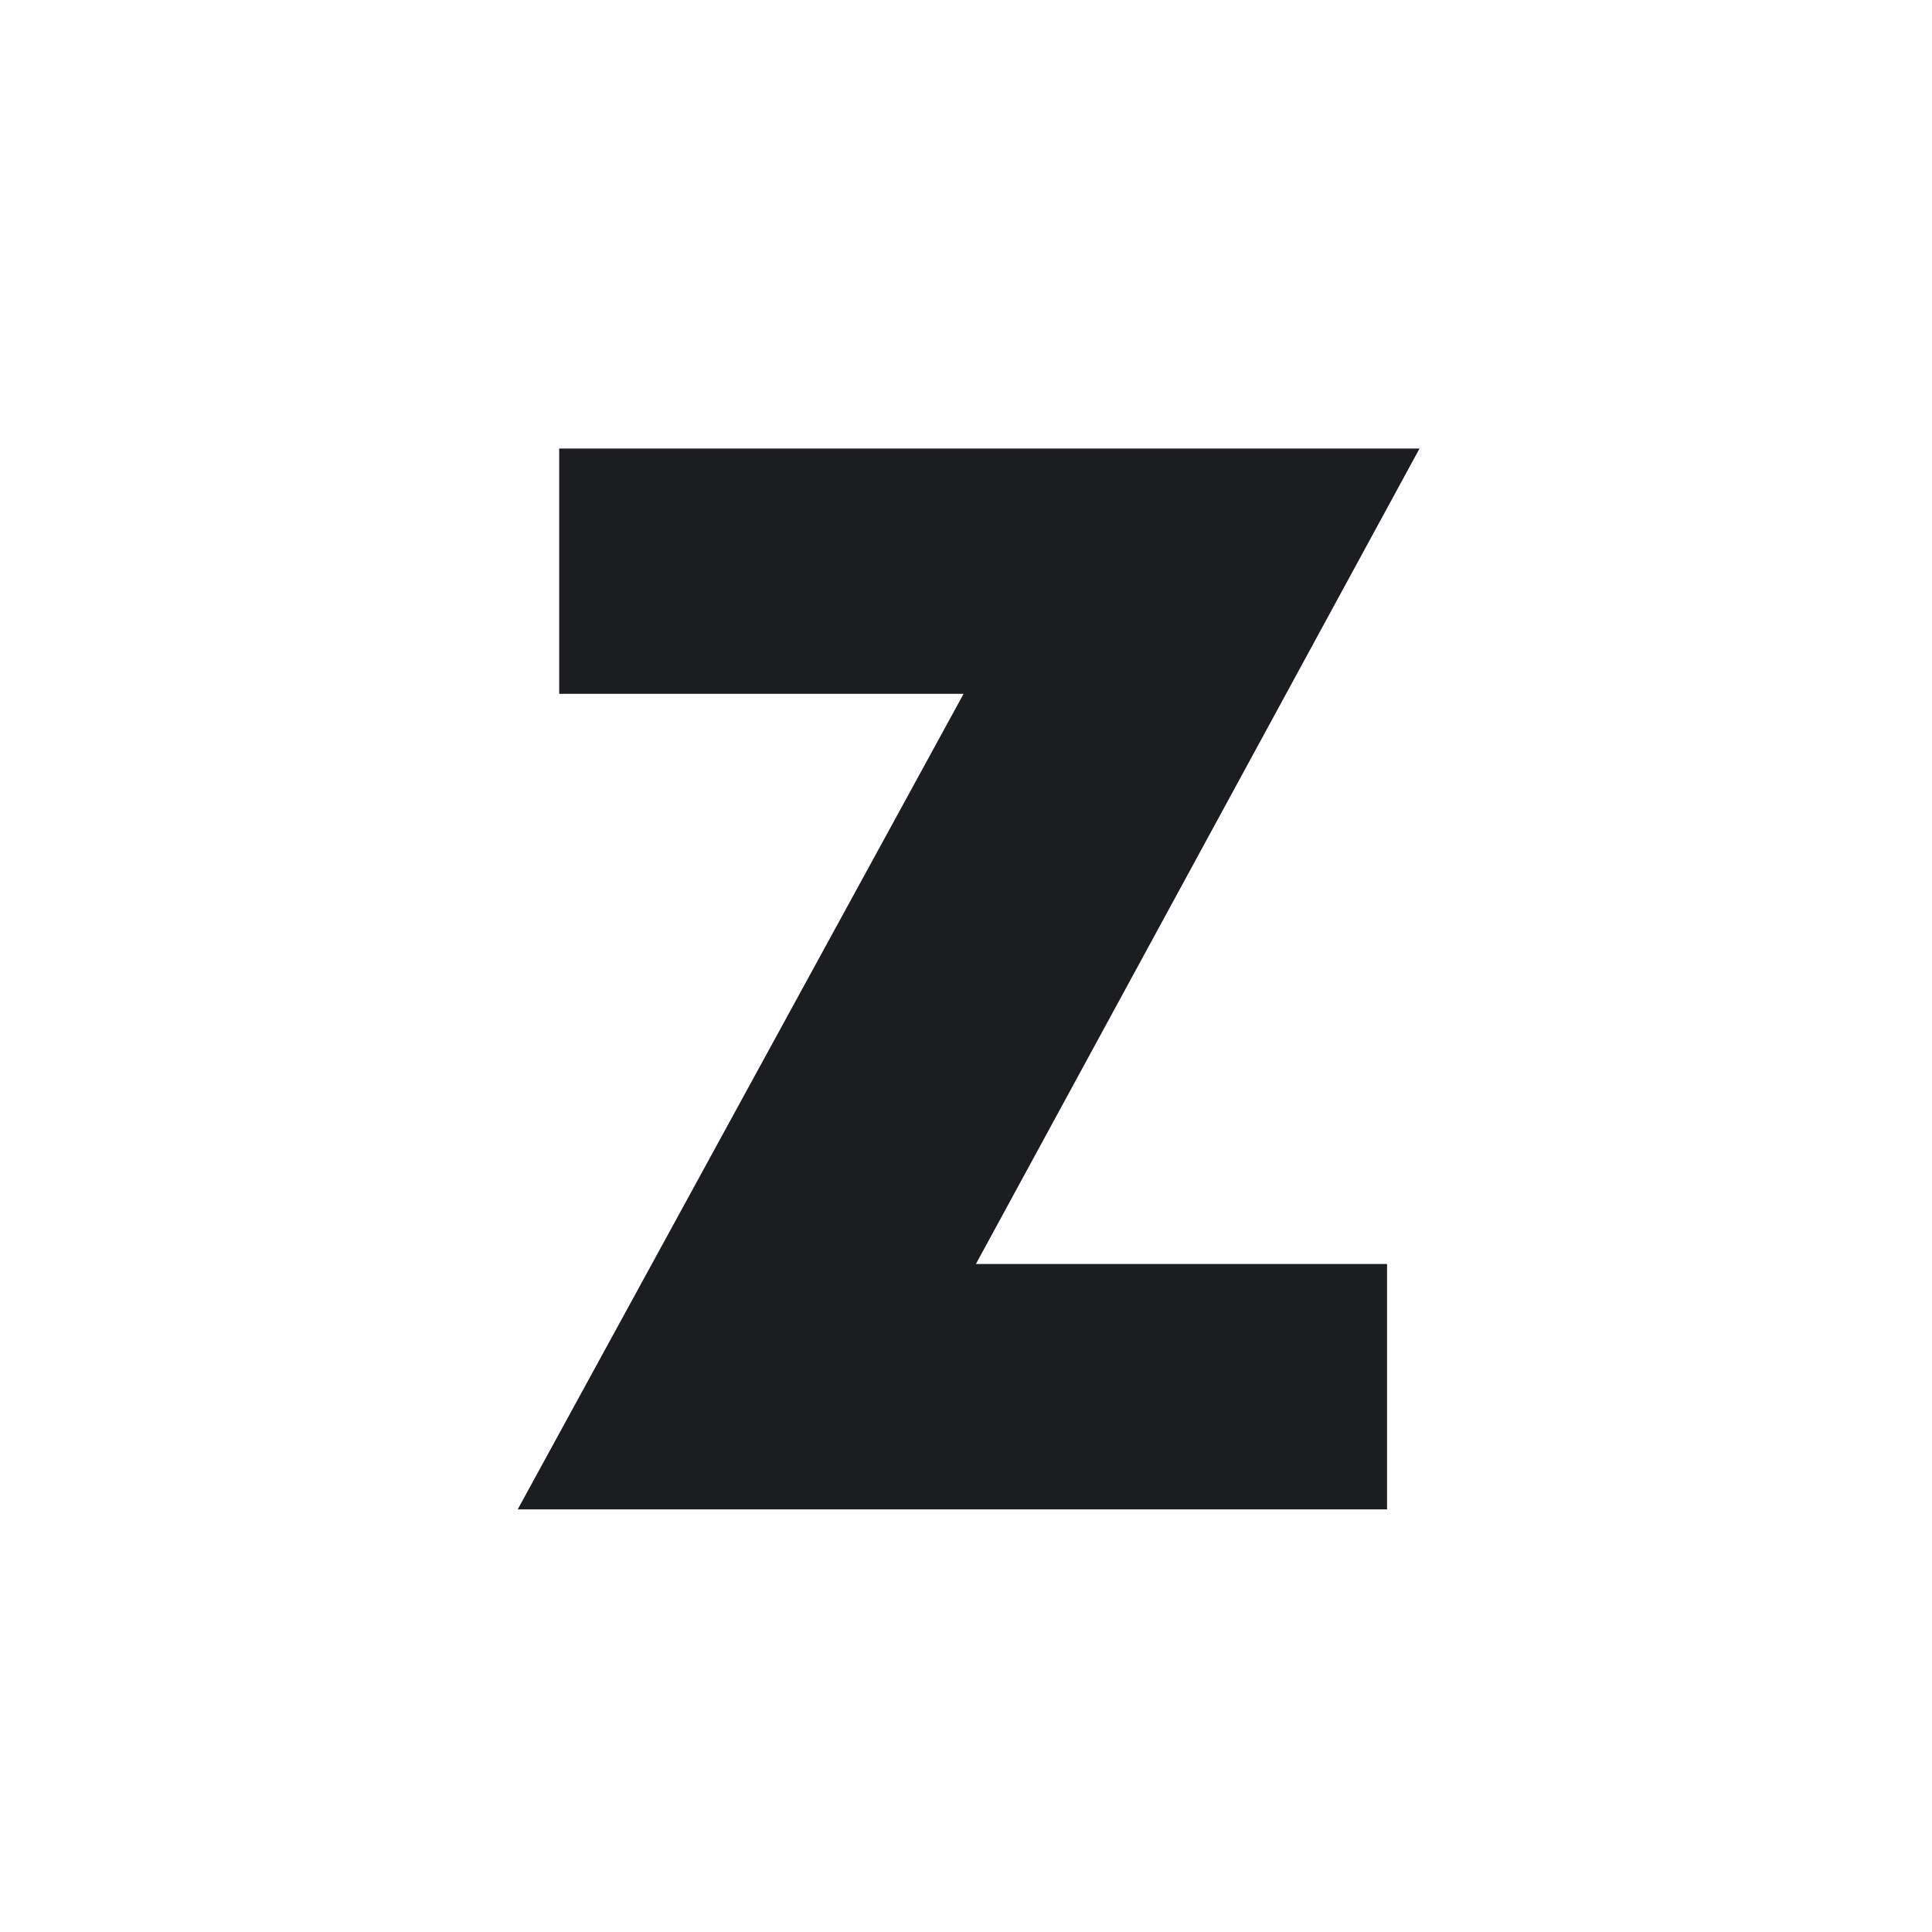
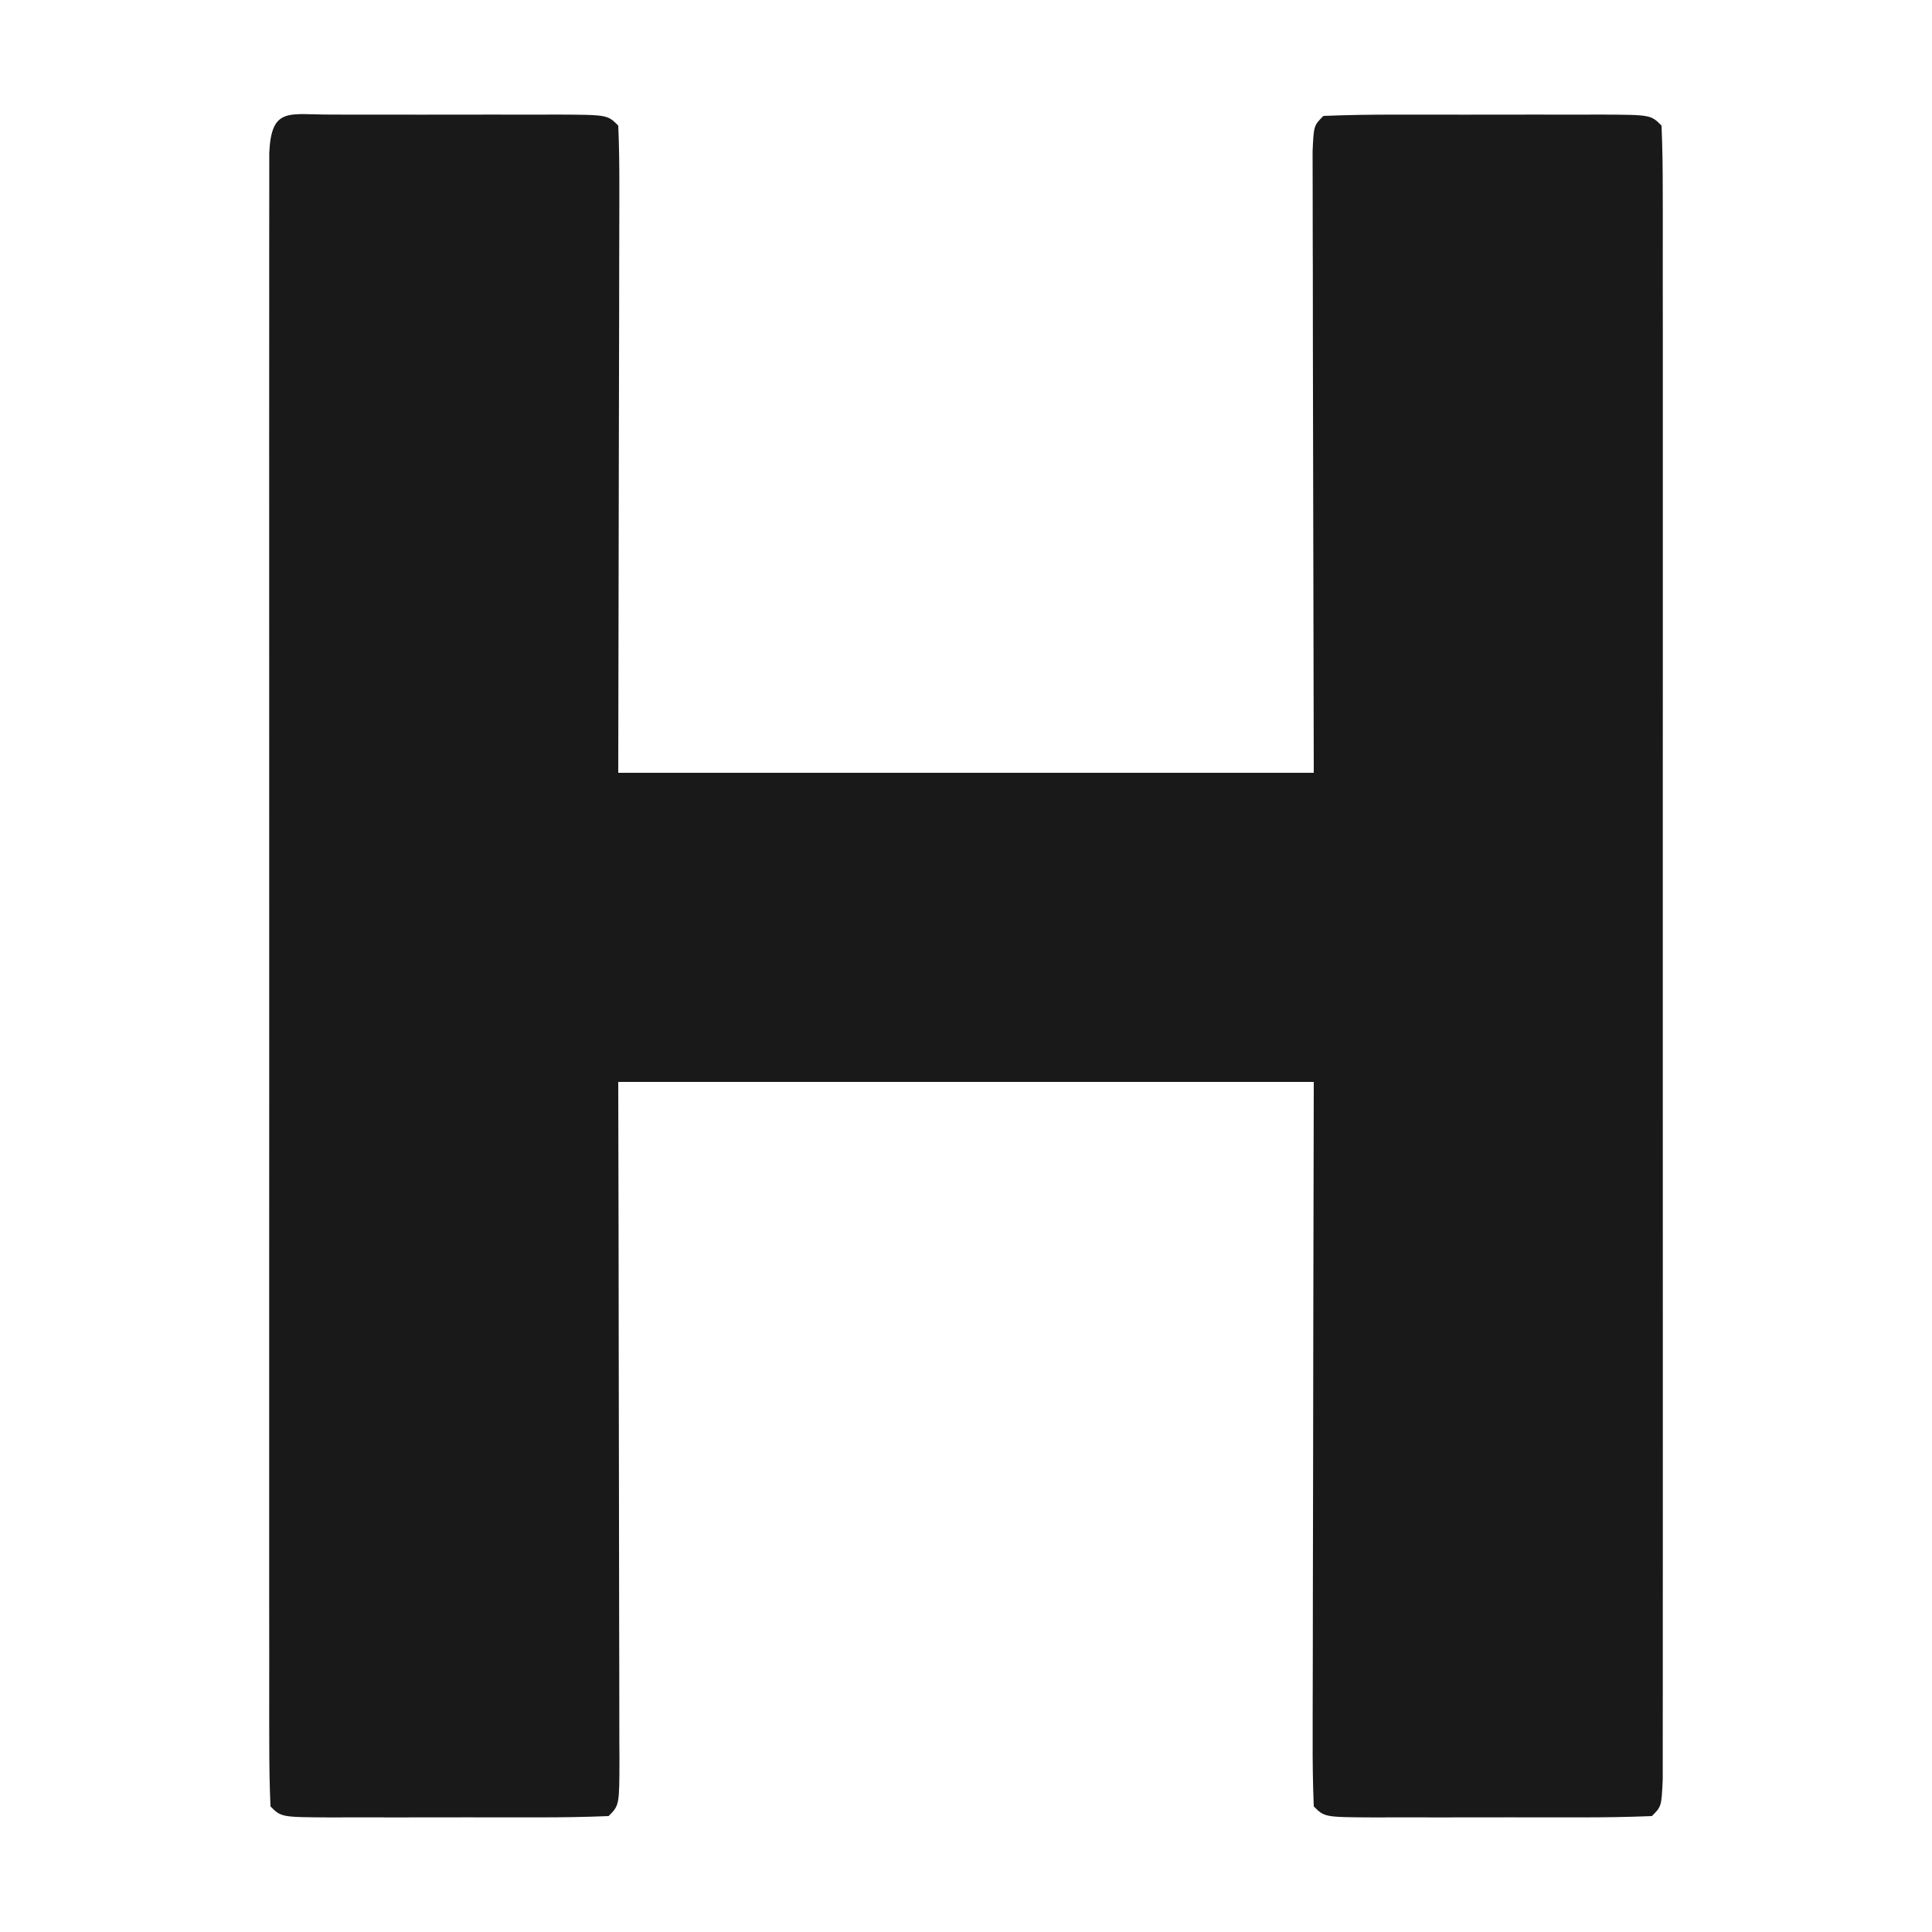
- <svg xmlns="http://www.w3.org/2000/svg" viewBox="0 0 32 32">
-   <style>
-   path { fill: #1c1d20; }
-   @media (prefers-color-scheme: dark) {
-     path { fill: #f2f2f0; }
-   }
-   </style>
-   <path d="M23.512 7.429L16.164 20.936H22.974V25H8.575L15.96 11.492H9.262V7.429H23.512Z" />
+ <svg xmlns="http://www.w3.org/2000/svg" version="1.1" width="200" height="200">
+   <path d="M0 0 C0.735 0.002 1.471 0.004 2.229 0.006 C2.979 0.005 3.73 0.004 4.504 0.003 C6.094 0.003 7.685 0.004 9.275 0.009 C11.718 0.014 14.161 0.009 16.604 0.002 C18.145 0.003 19.687 0.004 21.229 0.006 C21.964 0.004 22.699 0.002 23.457 0 C28.614 0.024 28.614 0.024 29.729 1.139 C29.823 3.225 29.846 5.315 29.842 7.403 C29.842 8.067 29.842 8.731 29.842 9.416 C29.842 11.575 29.834 13.734 29.826 15.893 C29.825 17.209 29.824 18.525 29.823 19.881 C29.818 24.821 29.804 29.761 29.791 34.701 C29.76 51.253 29.76 51.253 29.729 68.139 C53.489 68.139 77.249 68.139 101.729 68.139 C101.689 46.134 101.689 46.134 101.638 24.129 C101.636 21.384 101.633 18.638 101.631 15.893 C101.628 15.175 101.626 14.457 101.623 13.717 C101.616 11.612 101.615 9.508 101.615 7.403 C101.613 6.215 101.611 5.027 101.608 3.803 C101.729 1.139 101.729 1.139 102.729 0.139 C105.238 0.038 107.719 -0.001 110.229 0.006 C110.979 0.005 111.73 0.004 112.504 0.003 C114.094 0.003 115.685 0.004 117.275 0.009 C119.718 0.014 122.161 0.009 124.604 0.002 C126.145 0.003 127.687 0.004 129.229 0.006 C129.964 0.004 130.699 0.002 131.457 0 C136.614 0.024 136.614 0.024 137.729 1.139 C137.828 3.377 137.855 5.618 137.855 7.858 C137.857 8.569 137.859 9.28 137.86 10.012 C137.864 12.411 137.861 14.81 137.858 17.209 C137.859 18.922 137.861 20.635 137.863 22.348 C137.868 27.013 137.866 31.678 137.863 36.343 C137.86 41.214 137.863 46.085 137.864 50.956 C137.866 59.137 137.864 67.319 137.859 75.5 C137.853 84.973 137.855 94.447 137.861 103.92 C137.865 112.038 137.866 120.156 137.863 128.274 C137.862 133.129 137.862 137.984 137.865 142.84 C137.868 147.403 137.866 151.967 137.86 156.53 C137.859 158.21 137.859 159.89 137.861 161.57 C137.864 163.853 137.861 166.136 137.855 168.42 C137.855 170.341 137.855 170.341 137.854 172.301 C137.729 175.139 137.729 175.139 136.729 176.139 C134.219 176.24 131.738 176.279 129.229 176.272 C128.478 176.273 127.727 176.274 126.953 176.275 C125.363 176.275 123.772 176.273 122.182 176.269 C119.739 176.264 117.296 176.269 114.854 176.276 C113.312 176.275 111.77 176.274 110.229 176.272 C109.493 176.274 108.758 176.276 108 176.278 C102.843 176.254 102.843 176.254 101.729 175.139 C101.634 172.796 101.603 170.483 101.615 168.141 C101.615 167.409 101.615 166.677 101.615 165.923 C101.615 163.494 101.623 161.065 101.631 158.635 C101.633 156.955 101.634 155.275 101.635 153.595 C101.639 149.164 101.649 144.734 101.66 140.303 C101.672 134.992 101.676 129.68 101.682 124.369 C101.692 116.292 101.711 108.216 101.729 100.139 C77.969 100.139 54.209 100.139 29.729 100.139 C29.74 105.541 29.752 110.944 29.764 116.51 C29.769 119.923 29.774 123.337 29.777 126.75 C29.783 132.174 29.79 137.597 29.804 143.02 C29.815 147.39 29.821 151.76 29.823 156.13 C29.825 157.801 29.829 159.472 29.834 161.144 C29.841 163.476 29.843 165.808 29.842 168.141 C29.846 168.838 29.849 169.536 29.853 170.255 C29.843 175.025 29.843 175.025 28.729 176.139 C26.219 176.24 23.738 176.279 21.229 176.272 C20.478 176.273 19.727 176.274 18.953 176.275 C17.363 176.275 15.772 176.273 14.182 176.269 C11.739 176.264 9.296 176.269 6.854 176.276 C5.312 176.275 3.77 176.274 2.229 176.272 C1.493 176.274 0.758 176.276 0 176.278 C-5.157 176.254 -5.157 176.254 -6.271 175.139 C-6.371 172.901 -6.398 170.66 -6.398 168.42 C-6.4 167.709 -6.402 166.998 -6.403 166.266 C-6.407 163.867 -6.404 161.468 -6.401 159.069 C-6.402 157.356 -6.404 155.643 -6.406 153.93 C-6.411 149.265 -6.409 144.6 -6.406 139.935 C-6.403 135.064 -6.406 130.193 -6.407 125.322 C-6.409 117.141 -6.407 108.959 -6.402 100.778 C-6.396 91.304 -6.398 81.831 -6.404 72.358 C-6.408 64.24 -6.409 56.122 -6.406 48.004 C-6.405 43.149 -6.404 38.294 -6.408 33.438 C-6.411 28.875 -6.409 24.311 -6.403 19.748 C-6.402 18.068 -6.402 16.388 -6.404 14.708 C-6.407 12.425 -6.403 10.141 -6.398 7.858 C-6.398 6.577 -6.398 5.296 -6.397 3.977 C-6.183 -0.856 -4.353 0.02 0 0 Z " fill="#191919" transform="translate(34.27148,11.86105)" />
</svg>
